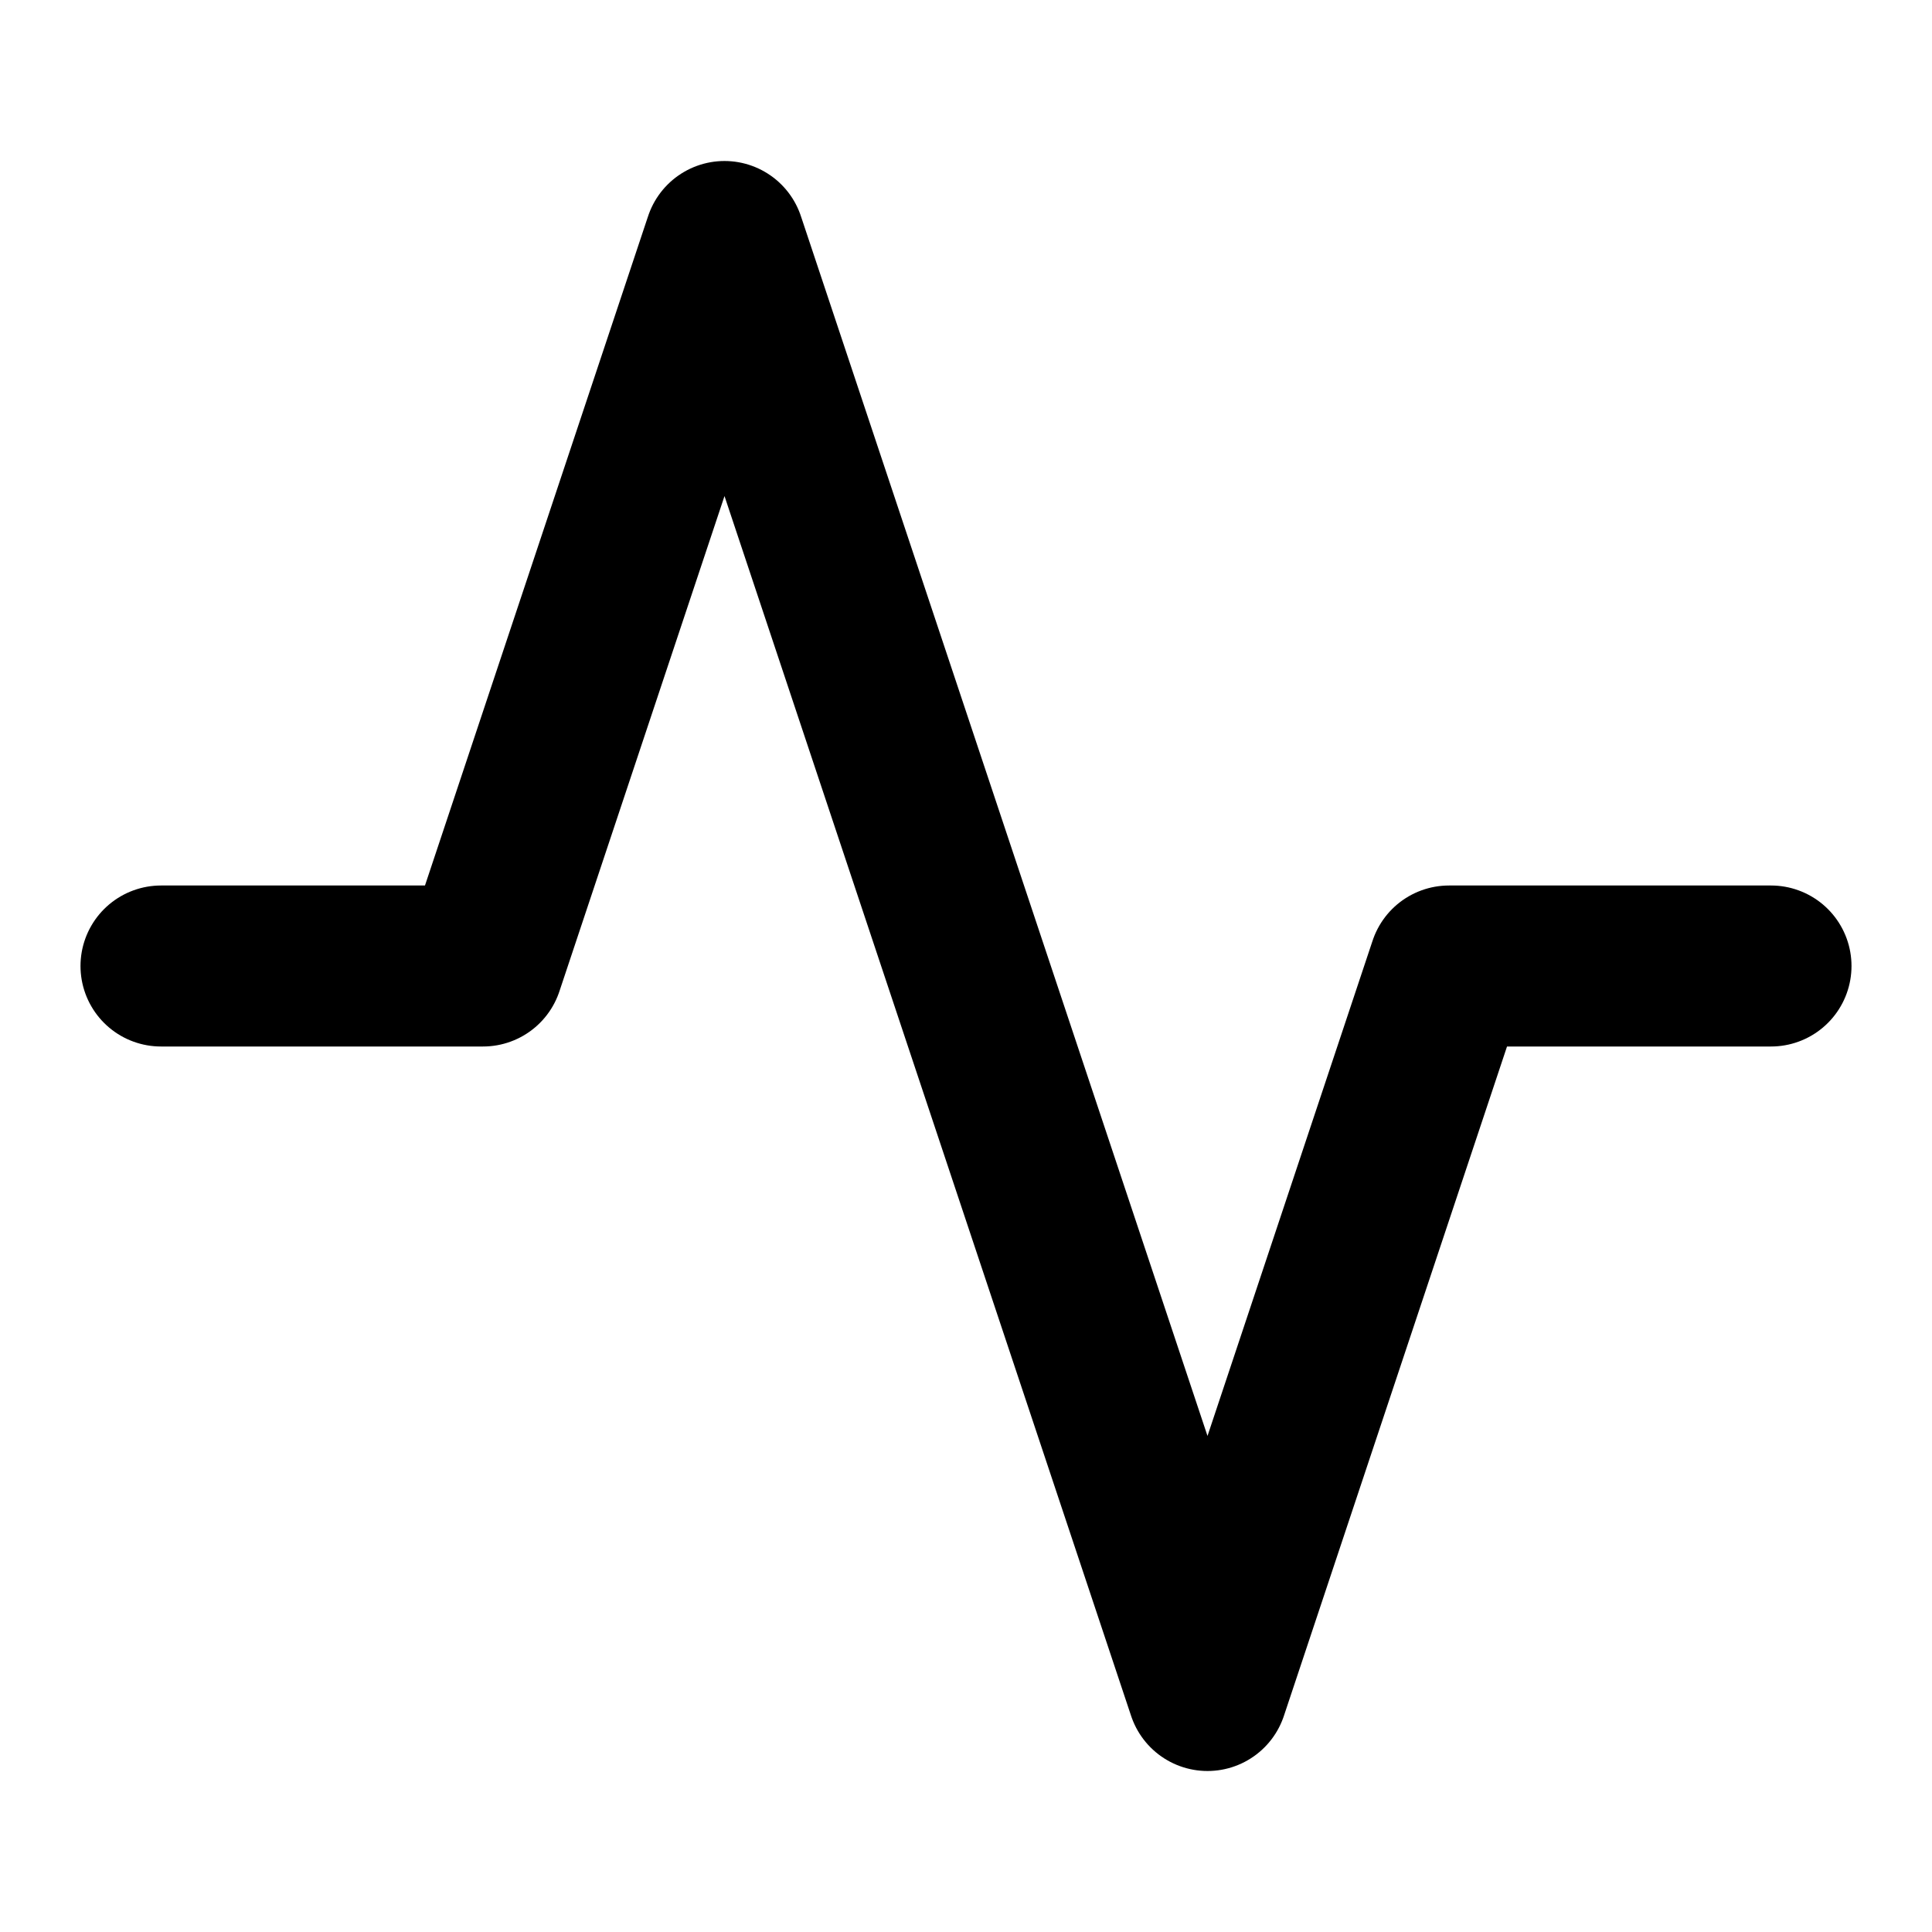
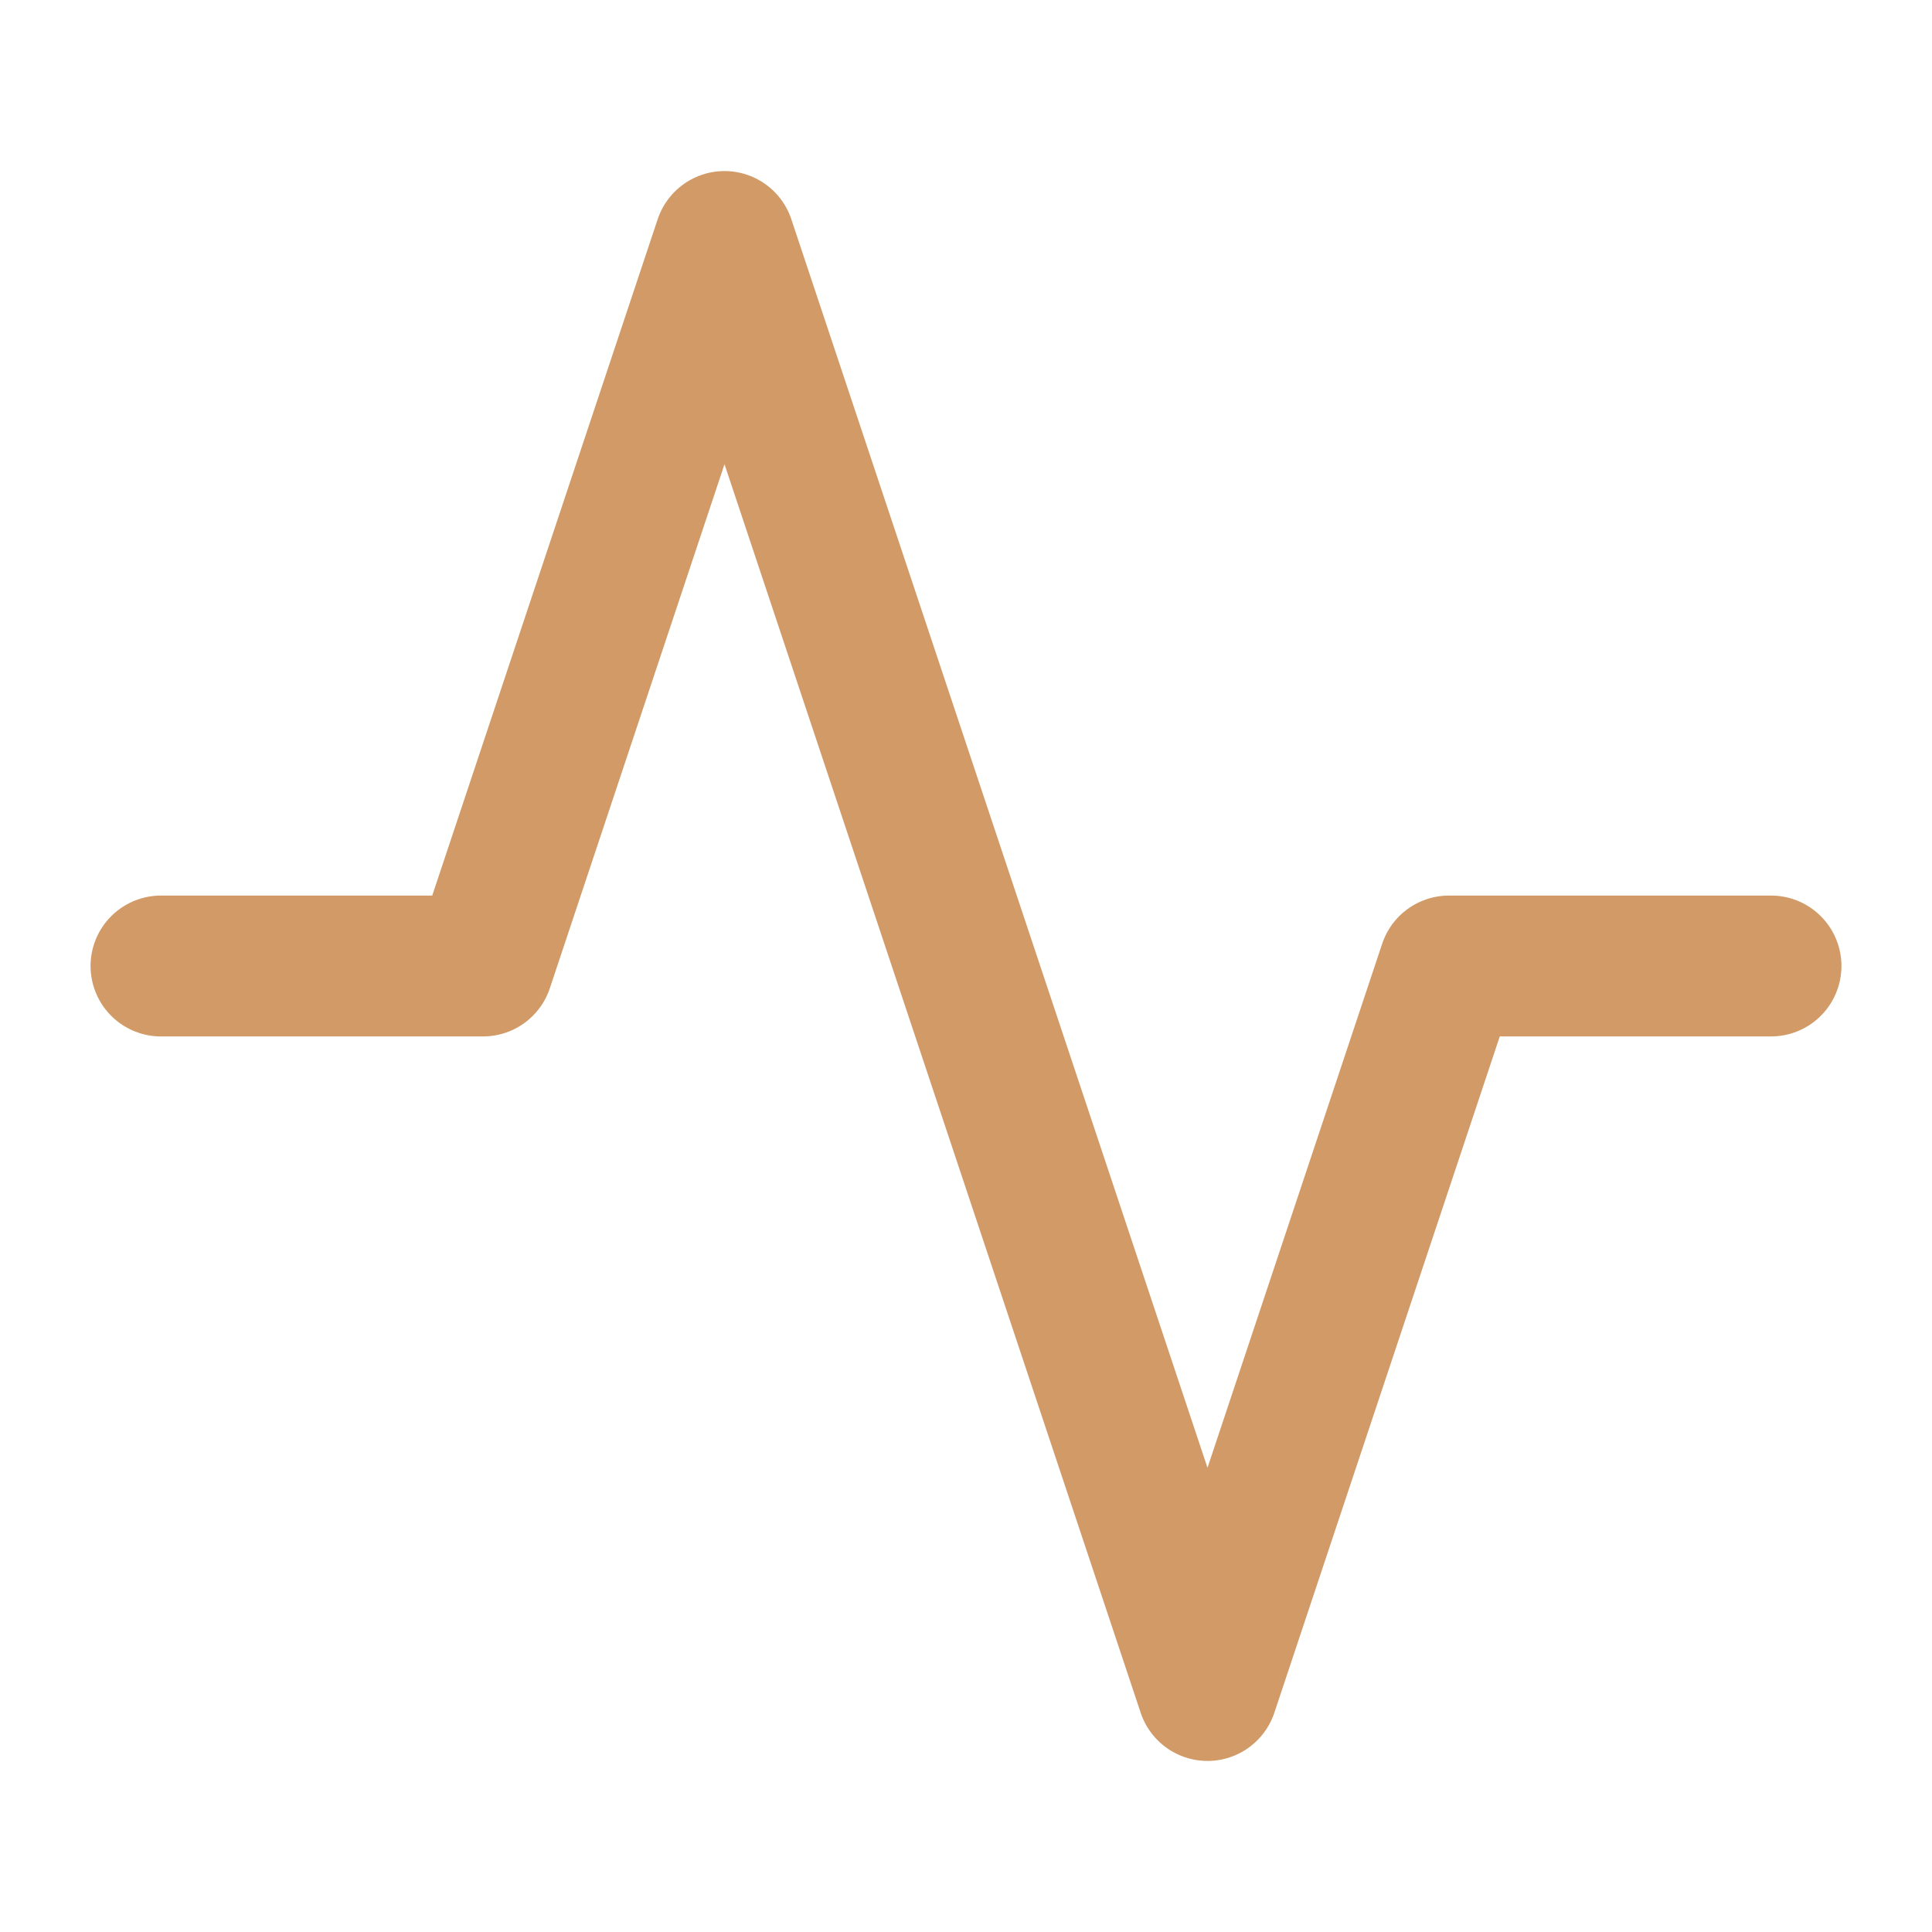
- <svg xmlns="http://www.w3.org/2000/svg" class="lucide lucide-activity" width="24" height="24" viewBox="0 0 24 24" fill="none" stroke="currentColor" stroke-width="2" stroke-linecap="round" stroke-linejoin="round">
+ <svg xmlns="http://www.w3.org/2000/svg" class="lucide lucide-activity" width="24" height="24" viewBox="0 0 24 24" fill="none" stroke="#d19a66" stroke-width="1.75" stroke-linecap="round" stroke-linejoin="round">
  <path d="M22 12h-4l-3 9L9 3l-3 9H2" />
</svg>
